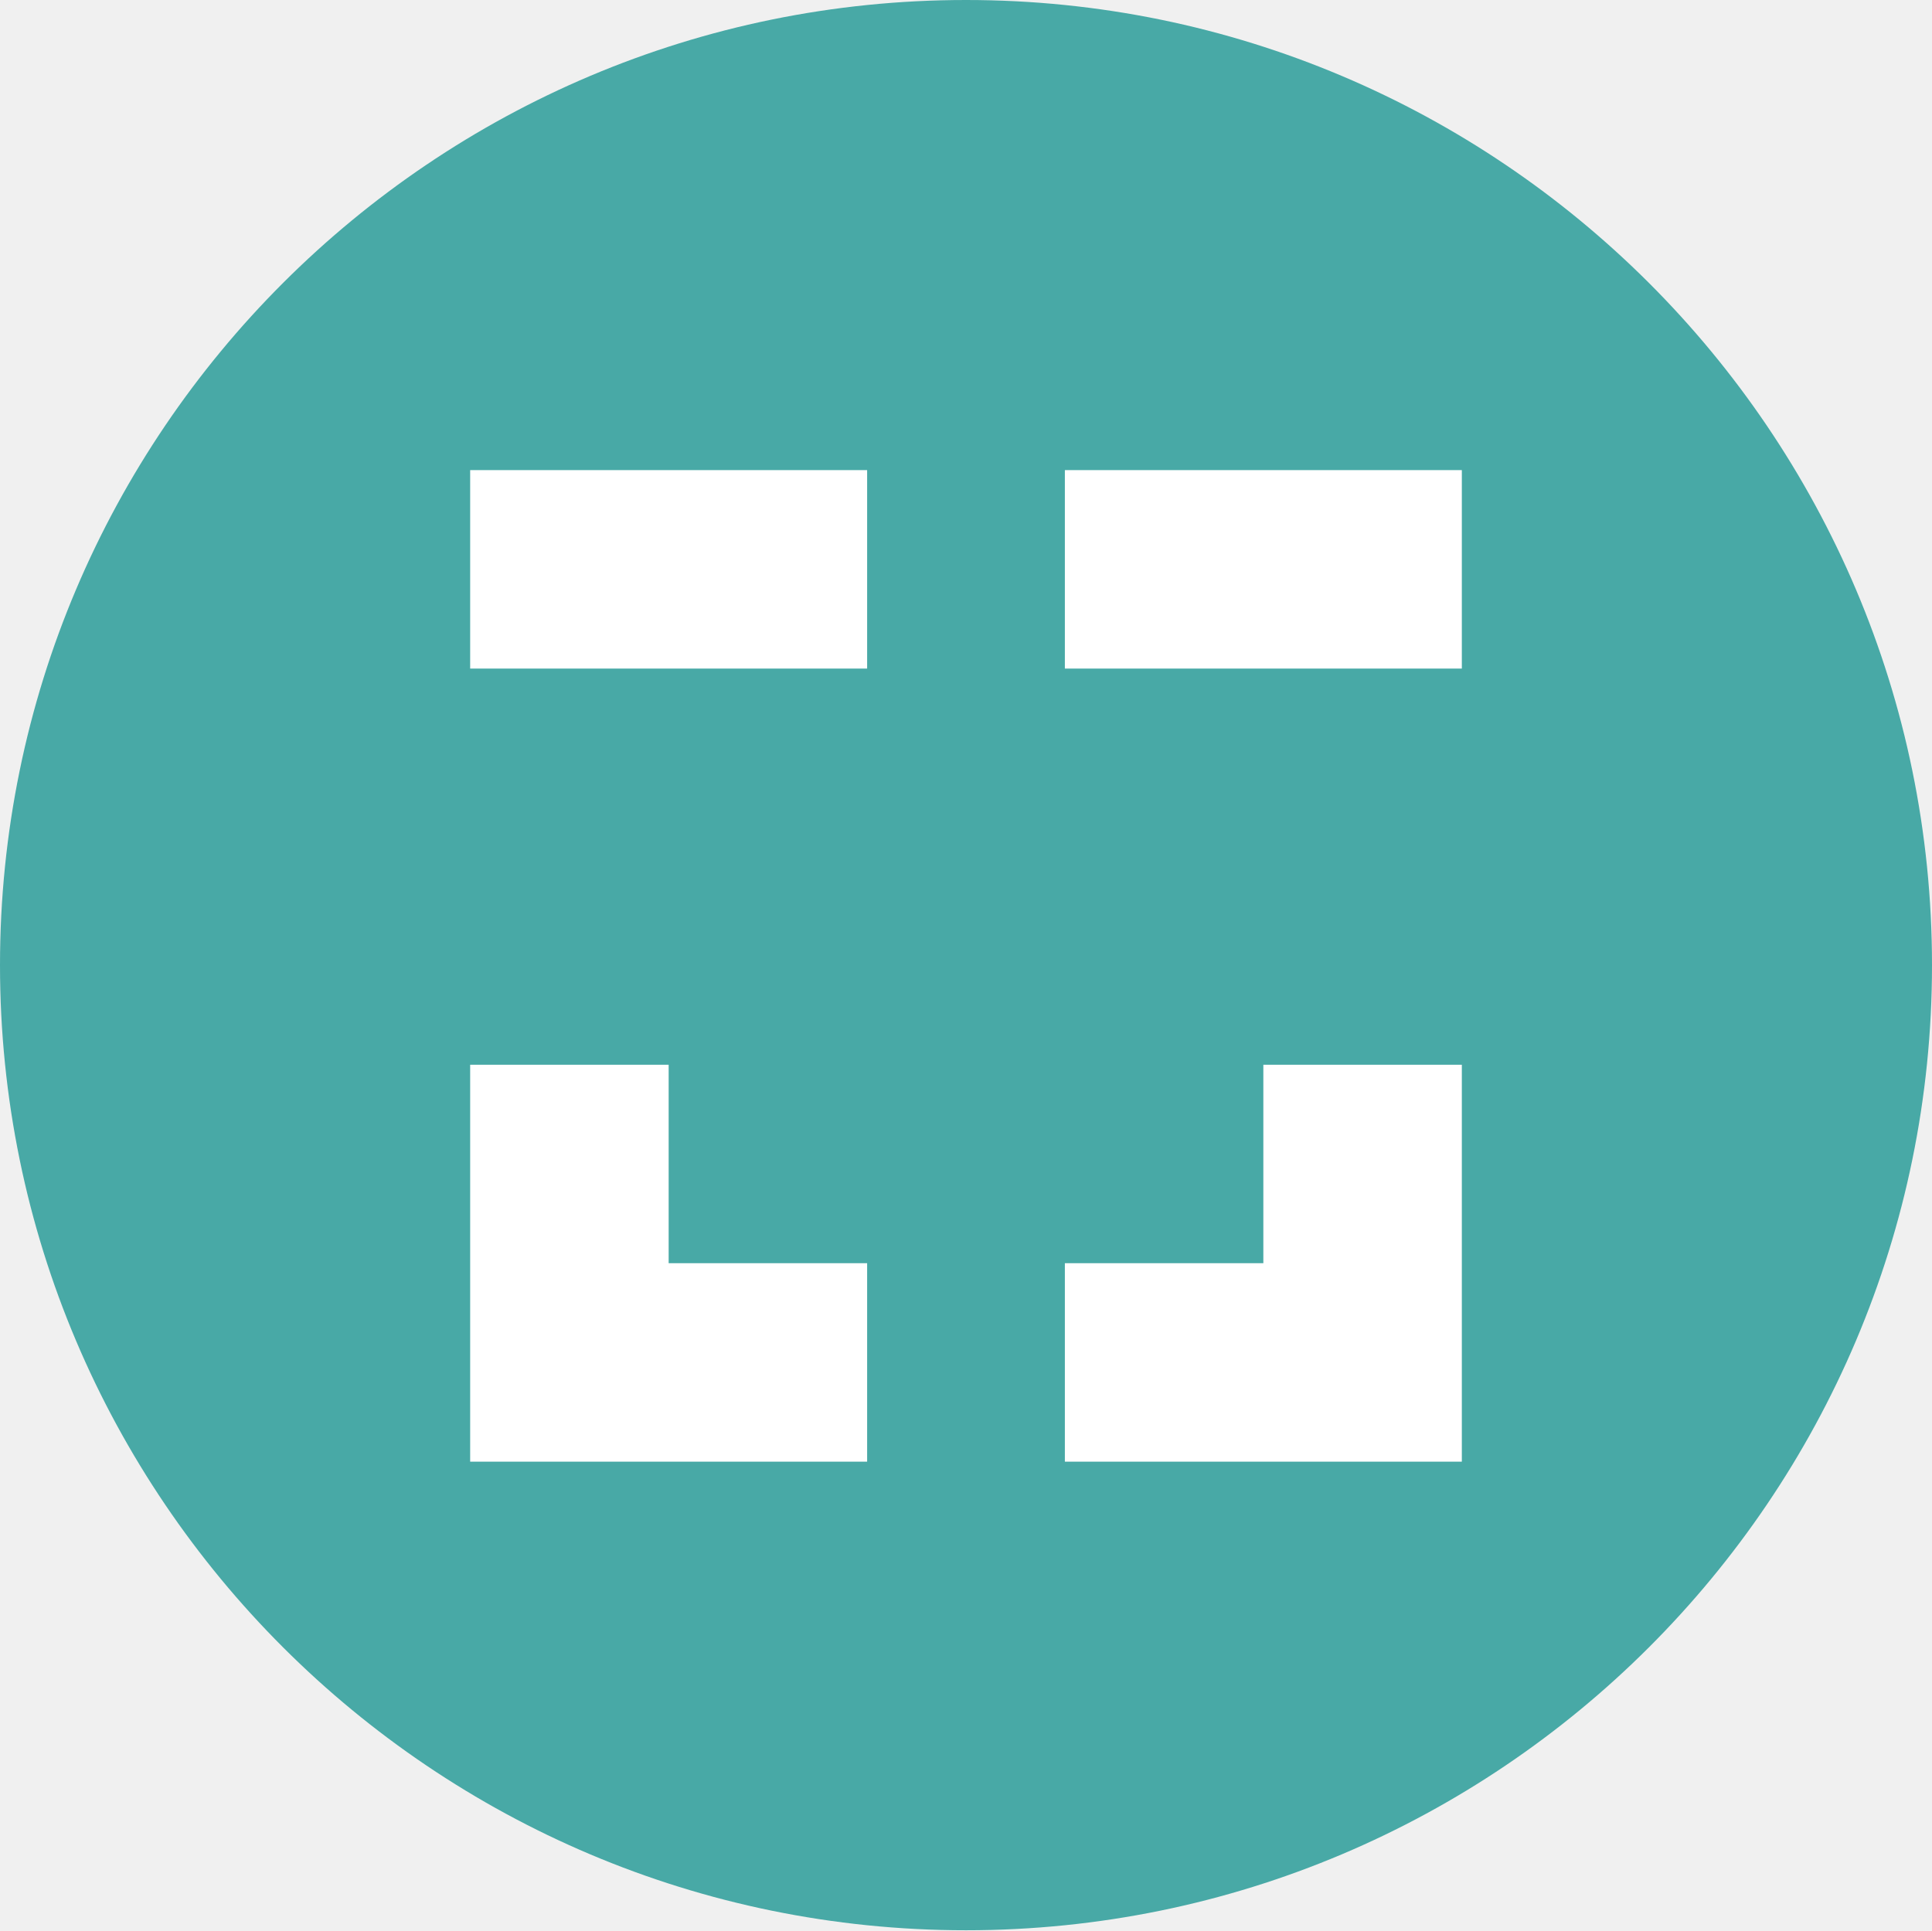
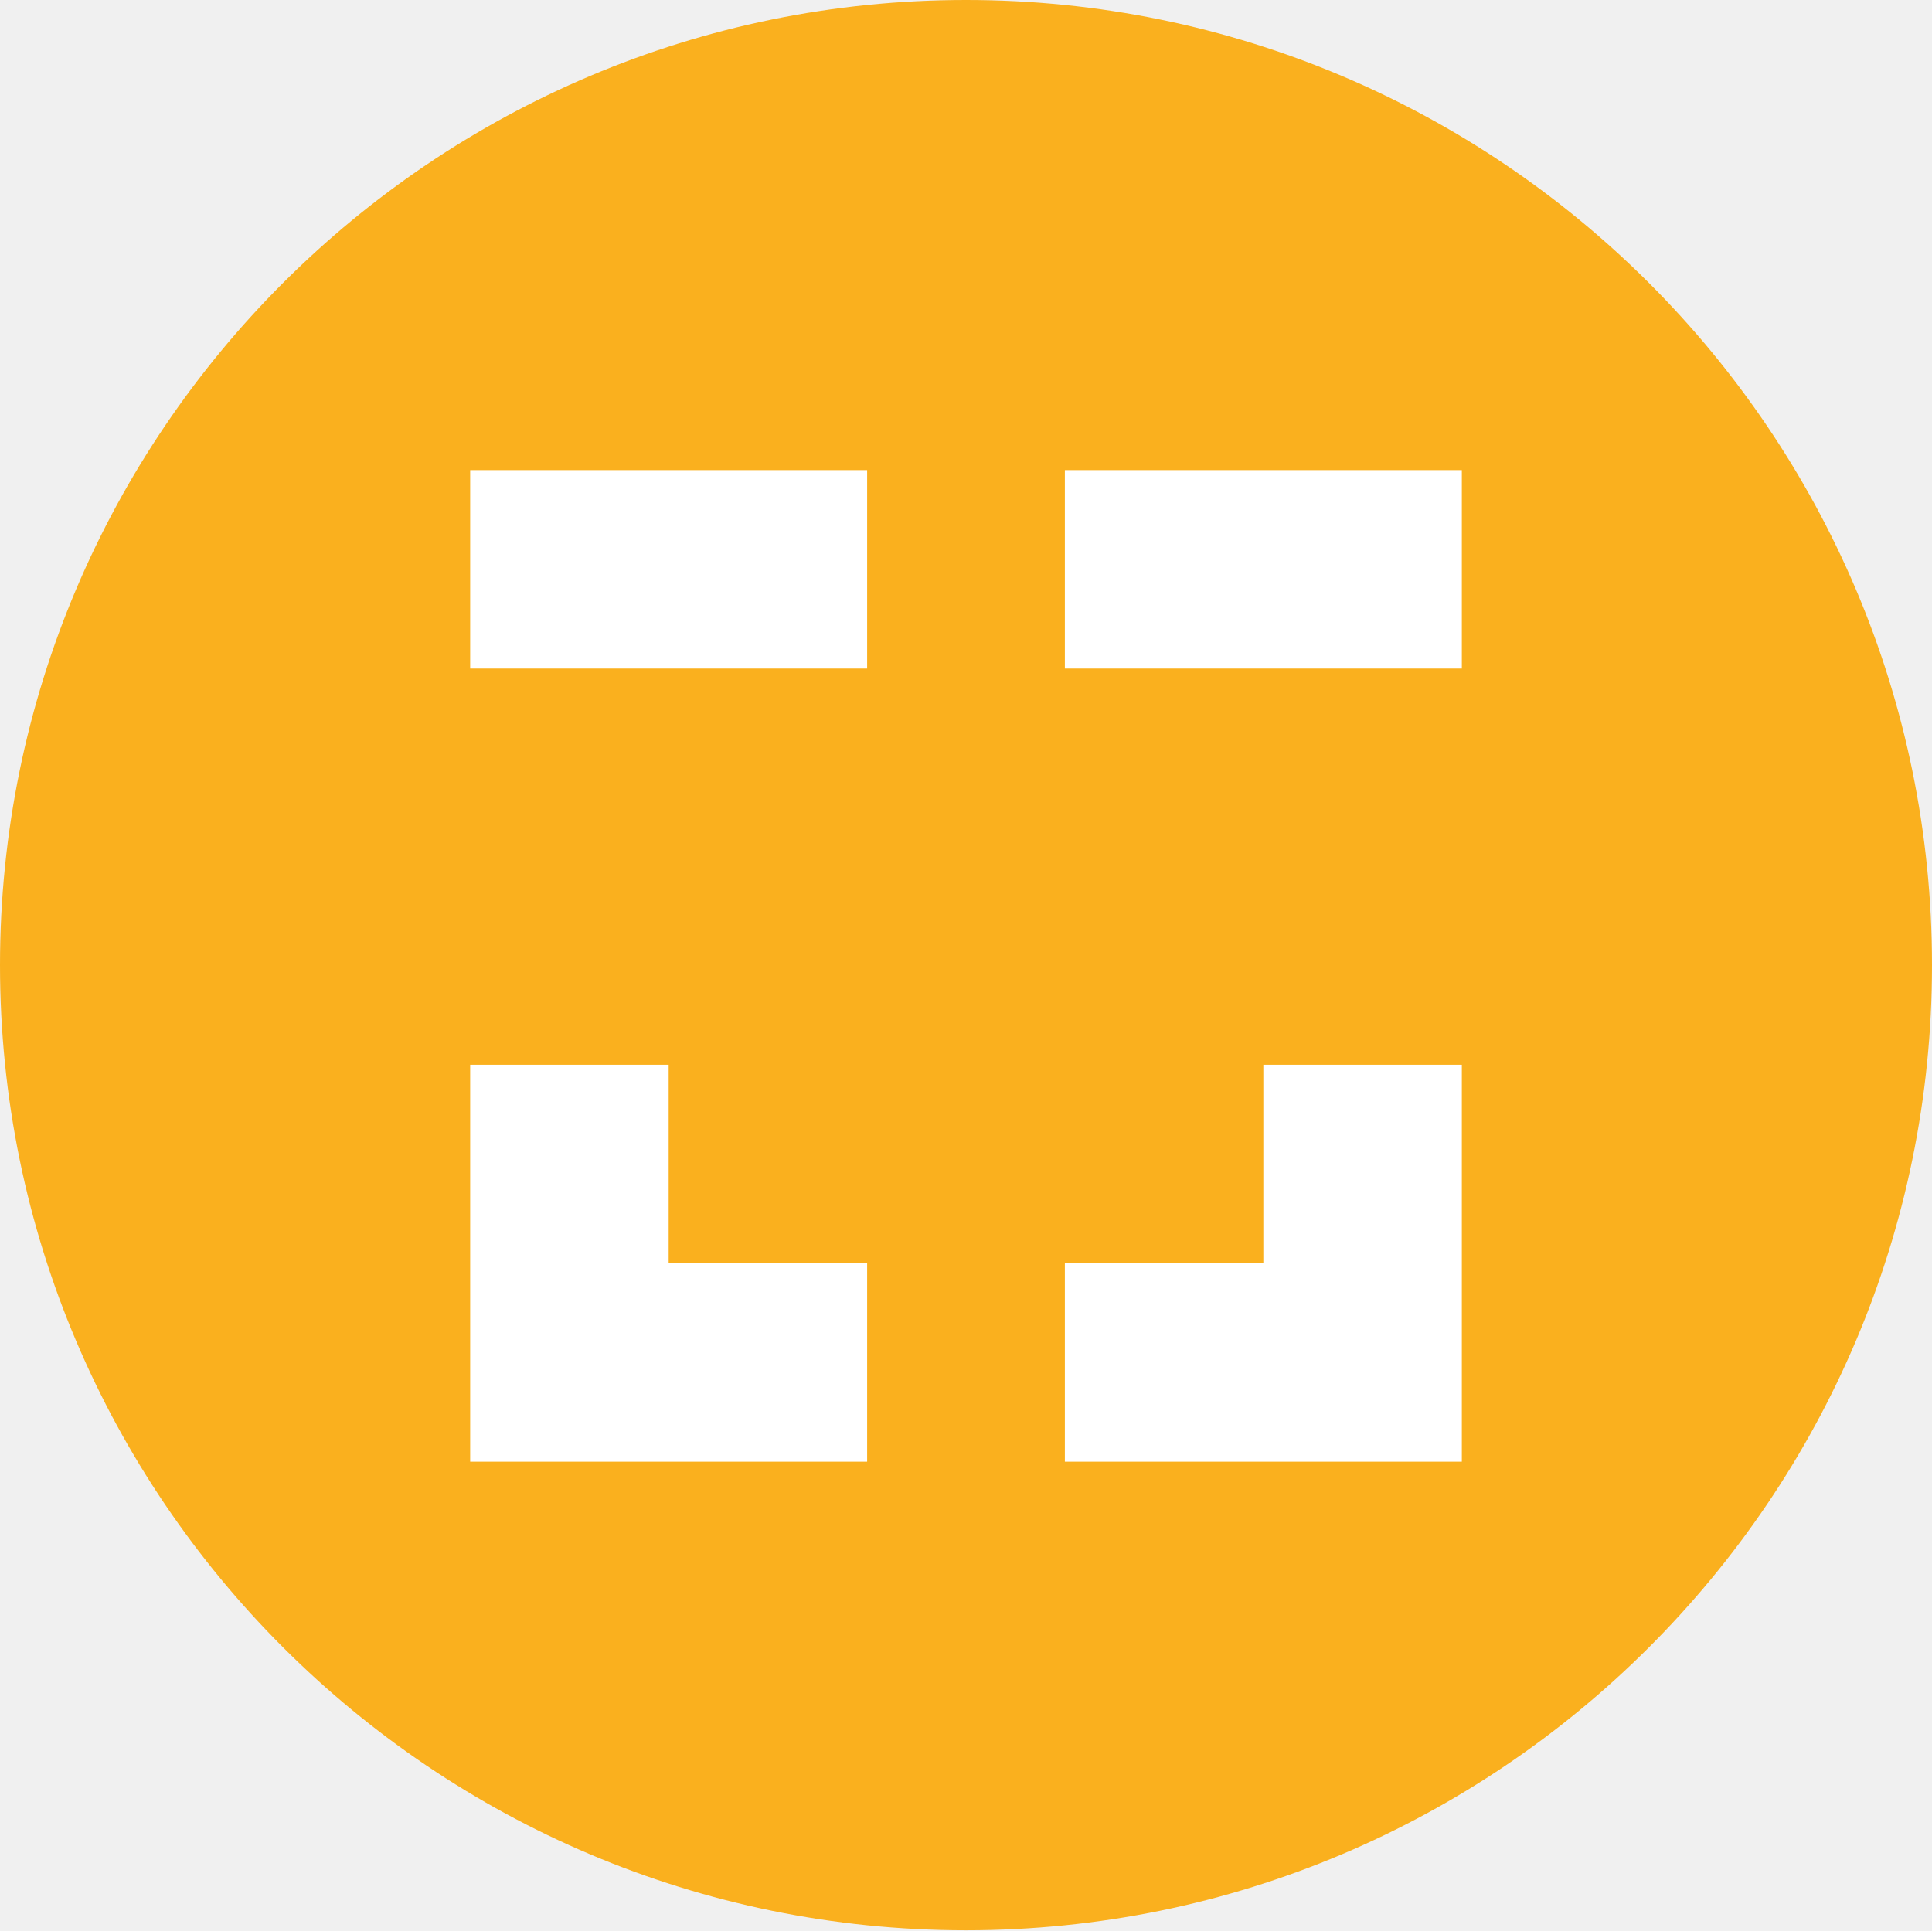
<svg xmlns="http://www.w3.org/2000/svg" version="1.1" id="Layer_1" x="0px" y="0px" viewBox="0 0 256 255.8" style="enable-background:new 0 0 256 255.8;" xml:space="preserve">
  <style type="text/css">
- 	.st0{fill-rule:evenodd;clip-rule:evenodd;fill:#48A9A6;}
+ 	.st0{fill-rule:evenodd;clip-rule:evenodd;fill:#FAB01E;}
	.st1{fill-rule:evenodd;clip-rule:evenodd;fill:#FFFFFF;}
</style>
  <g id="Page-1">
    <g id="Artboard">
      <g id="Group-6">
        <path id="Fill-1" class="st0" d="M128,0c70.6,0,128,57.3,128,127.9s-57.4,127.9-128,127.9S0,198.5,0,127.9S57.4,0,128,0z" />
        <polygon id="Fill-2" class="st1" points="62.3,88.6 114.9,88.6 114.9,62.3 62.3,62.3    " />
        <polygon id="Fill-3" class="st1" points="141.1,88.6 193.7,88.6 193.7,62.3 141.1,62.3    " />
        <polygon id="Fill-4" class="st1" points="193.7,141.1 167.4,141.1 167.4,167.4 141.1,167.4 141.1,193.7 193.7,193.7    " />
        <polygon id="Fill-5" class="st1" points="114.9,193.7 114.9,167.4 88.6,167.4 88.6,141.1 62.3,141.1 62.3,193.7    " />
      </g>
    </g>
  </g>
</svg>
